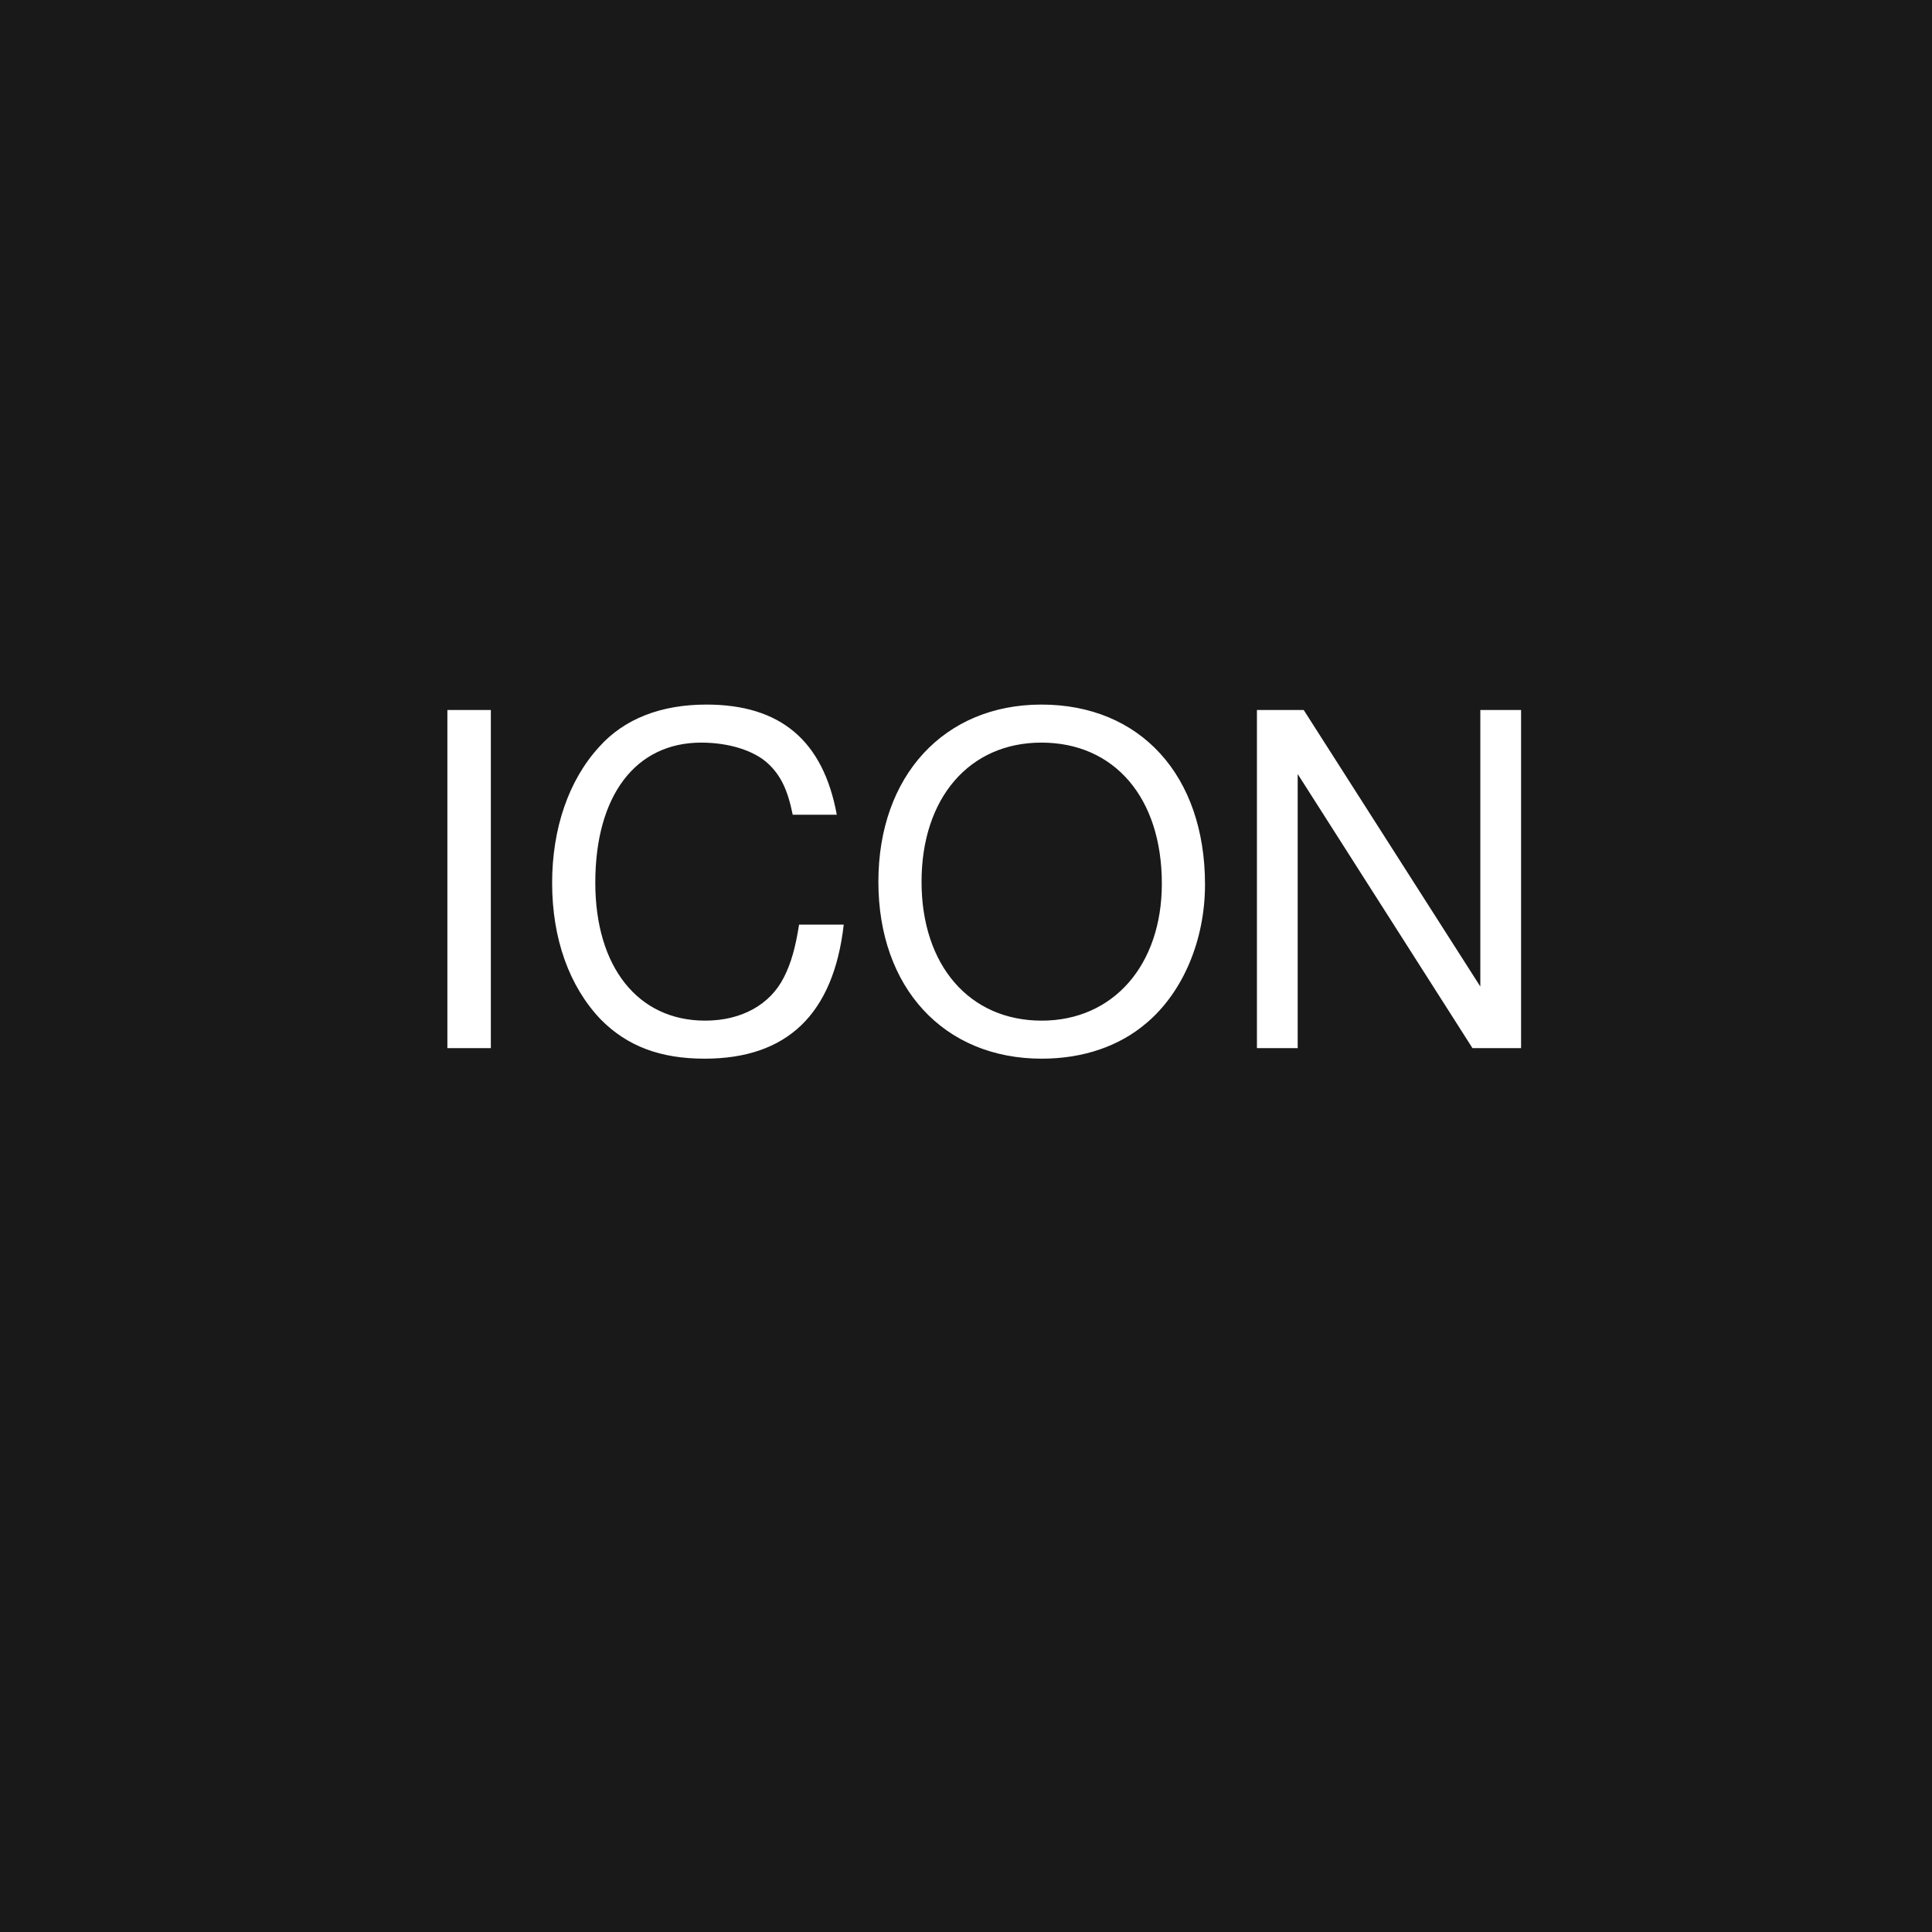
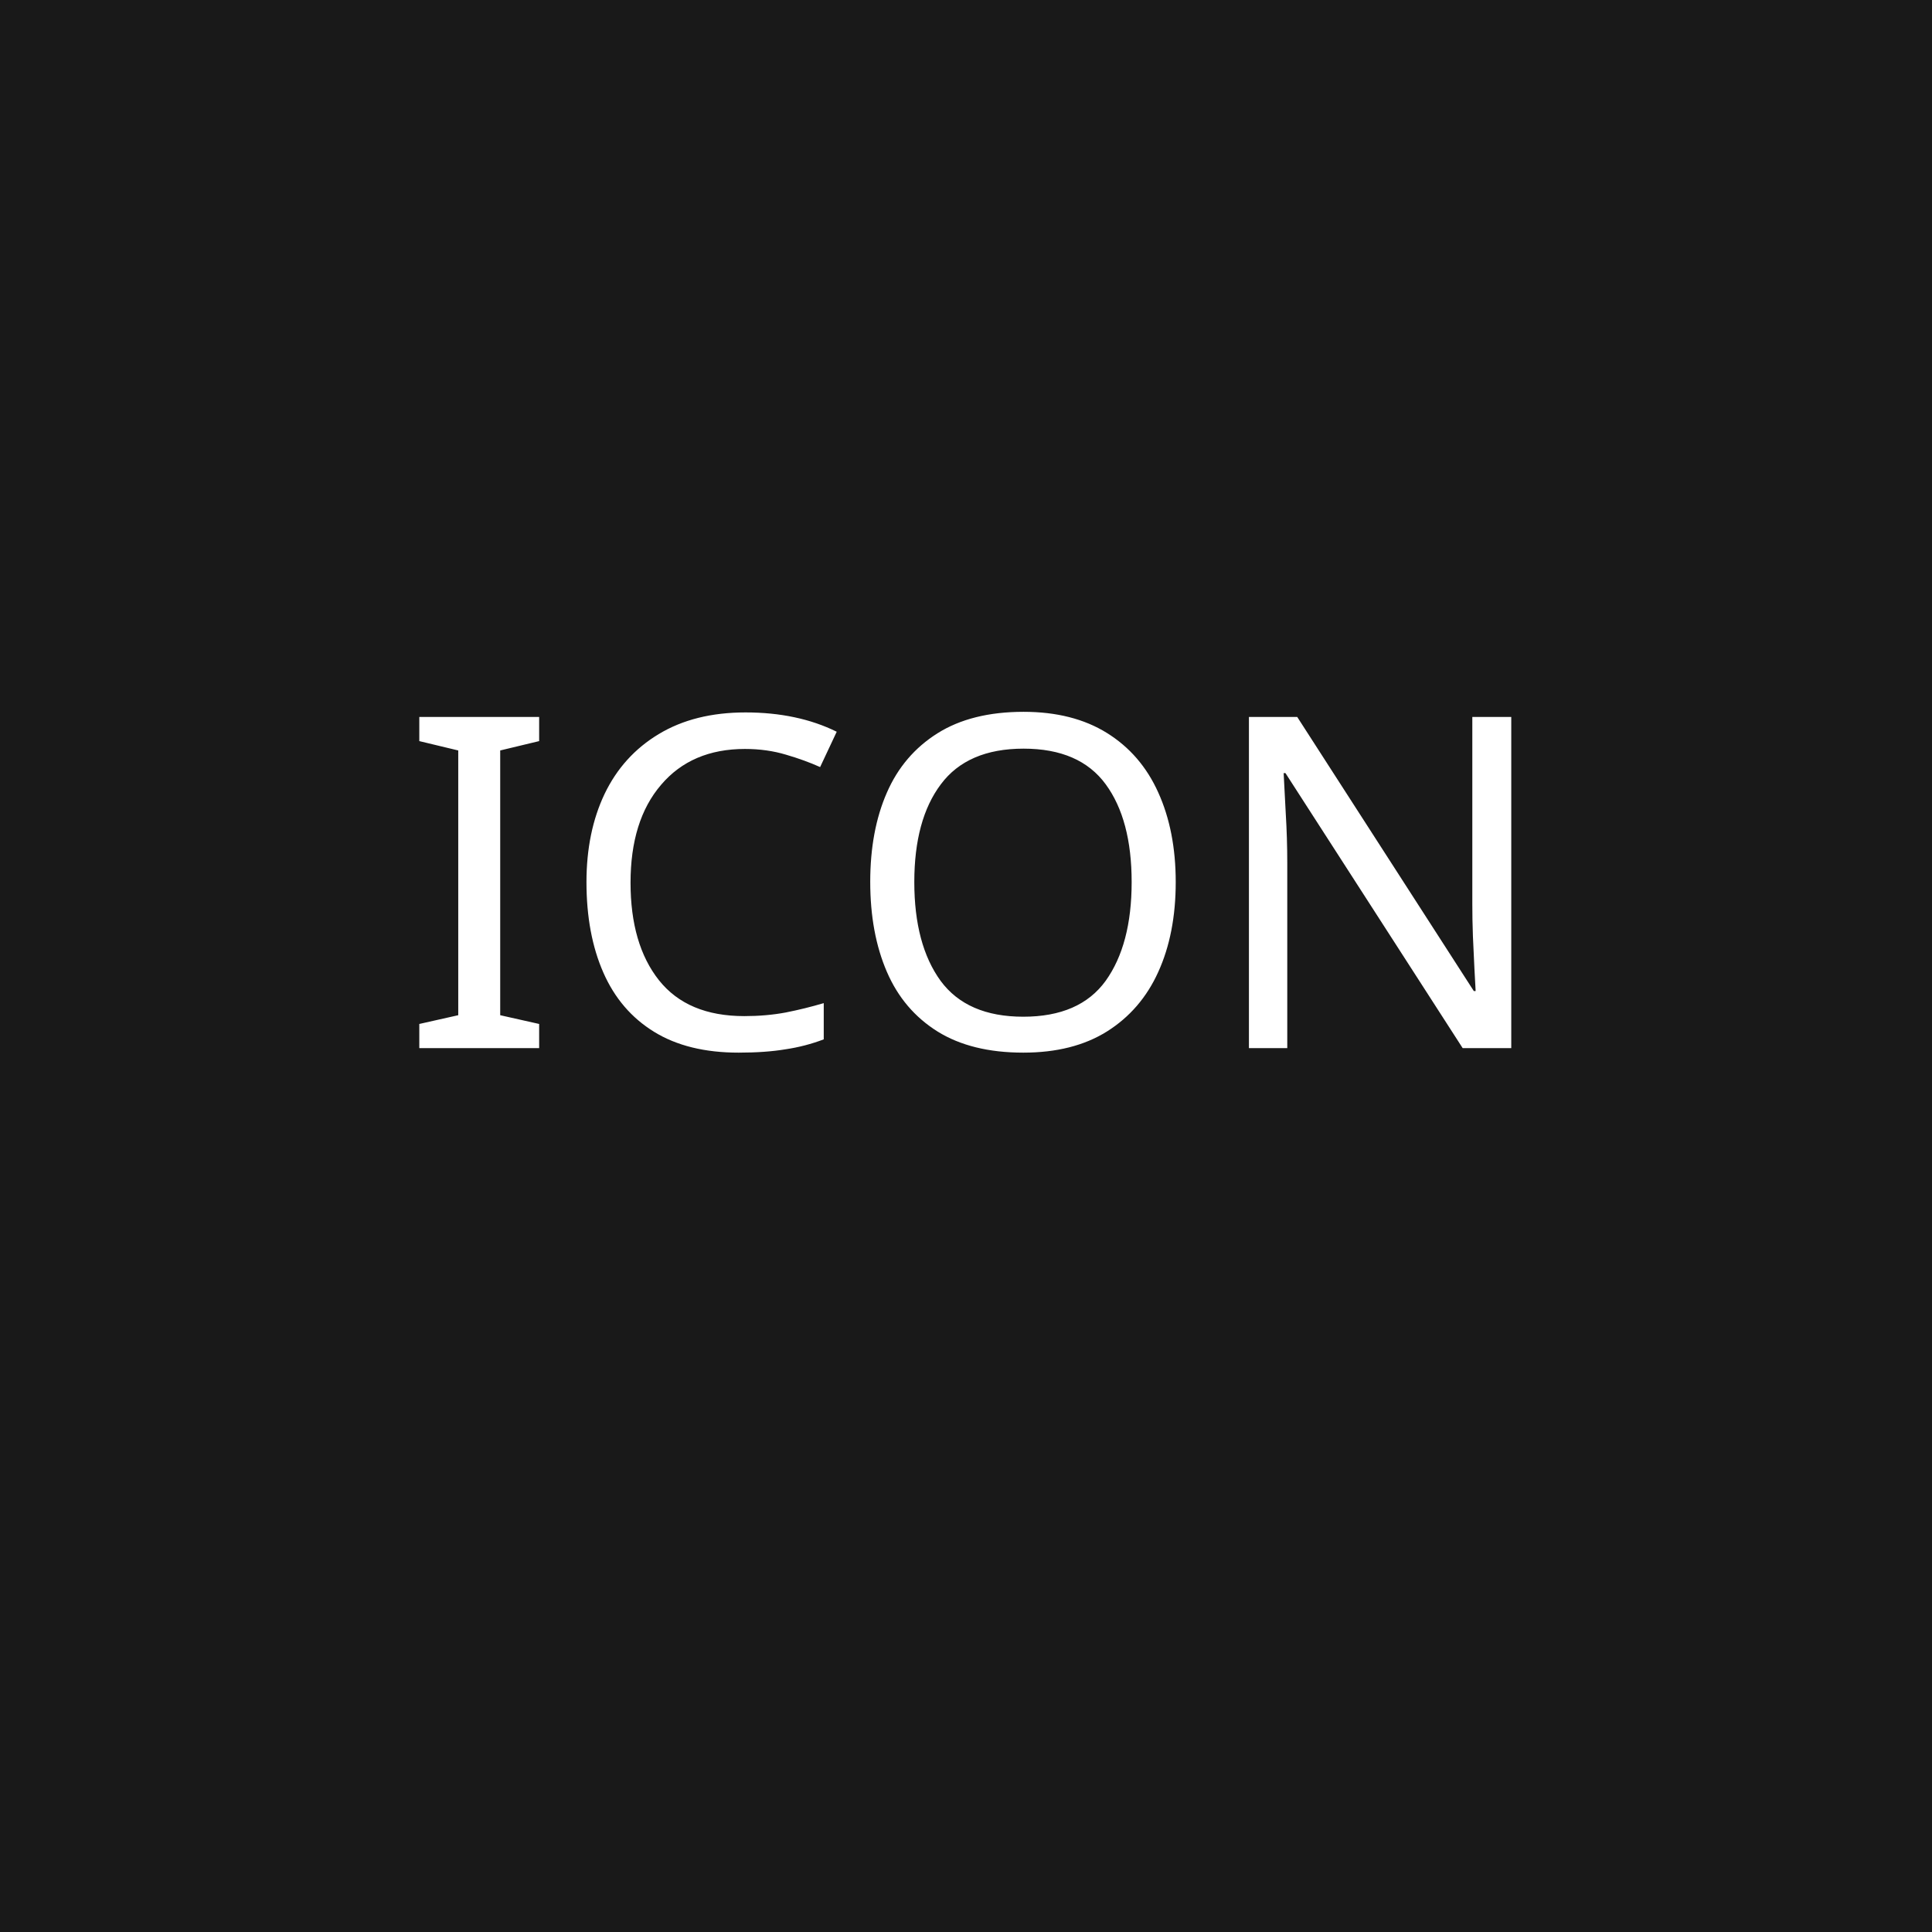
- <svg xmlns="http://www.w3.org/2000/svg" width="100" height="100">
+ <svg xmlns="http://www.w3.org/2000/svg" version="1.1" id="Layer_1" x="0px" y="0px" viewBox="0 0 100 100" style="enable-background:new 0 0 100 100;" xml:space="preserve">
+   <style type="text/css">
+ 	.st0{fill:#FFFFFF;}
+ 	.st1{display:none;}
+ 	.st2{display:inline;fill:none;}
+ 	.st3{fill:#191919;}
+ 	.st4{font-family:'ArialMT';}
+ 	.st5{font-size:24px;}
+ </style>
  <g>
-     <rect fill="#fff" id="canvas_background" height="102" width="102" y="-1" x="-1" />
-     <g display="none" overflow="visible" y="0" x="0" height="100%" width="100%" id="canvasGrid">
-       <rect fill="url(#gridpattern)" stroke-width="0" y="0" x="0" height="100%" width="100%" />
+     <rect id="canvas_background" x="-1" y="-1" class="st0" width="102" height="102" />
+     <g id="canvasGrid" class="st1">
+       <rect class="st2" width="100" height="100" />
    </g>
  </g>
  <g>
-     <rect id="svg_2" height="100" width="100" y="0" x="0" stroke-width="1.5" fill="#191919" />
-     <text xml:space="preserve" text-anchor="start" font-family="Helvetica, Arial, sans-serif" font-size="24" id="svg_3" y="54.25" x="20.75" stroke-width="0" fill="#ffffff">ICON</text>
+     <rect id="svg_2" class="st3" width="100" height="100" />
+     <text id="svg_3" transform="matrix(1 0 0 1 20.75 54.25)" class="st0 st4 st5">ICON</text>
  </g>
</svg>
